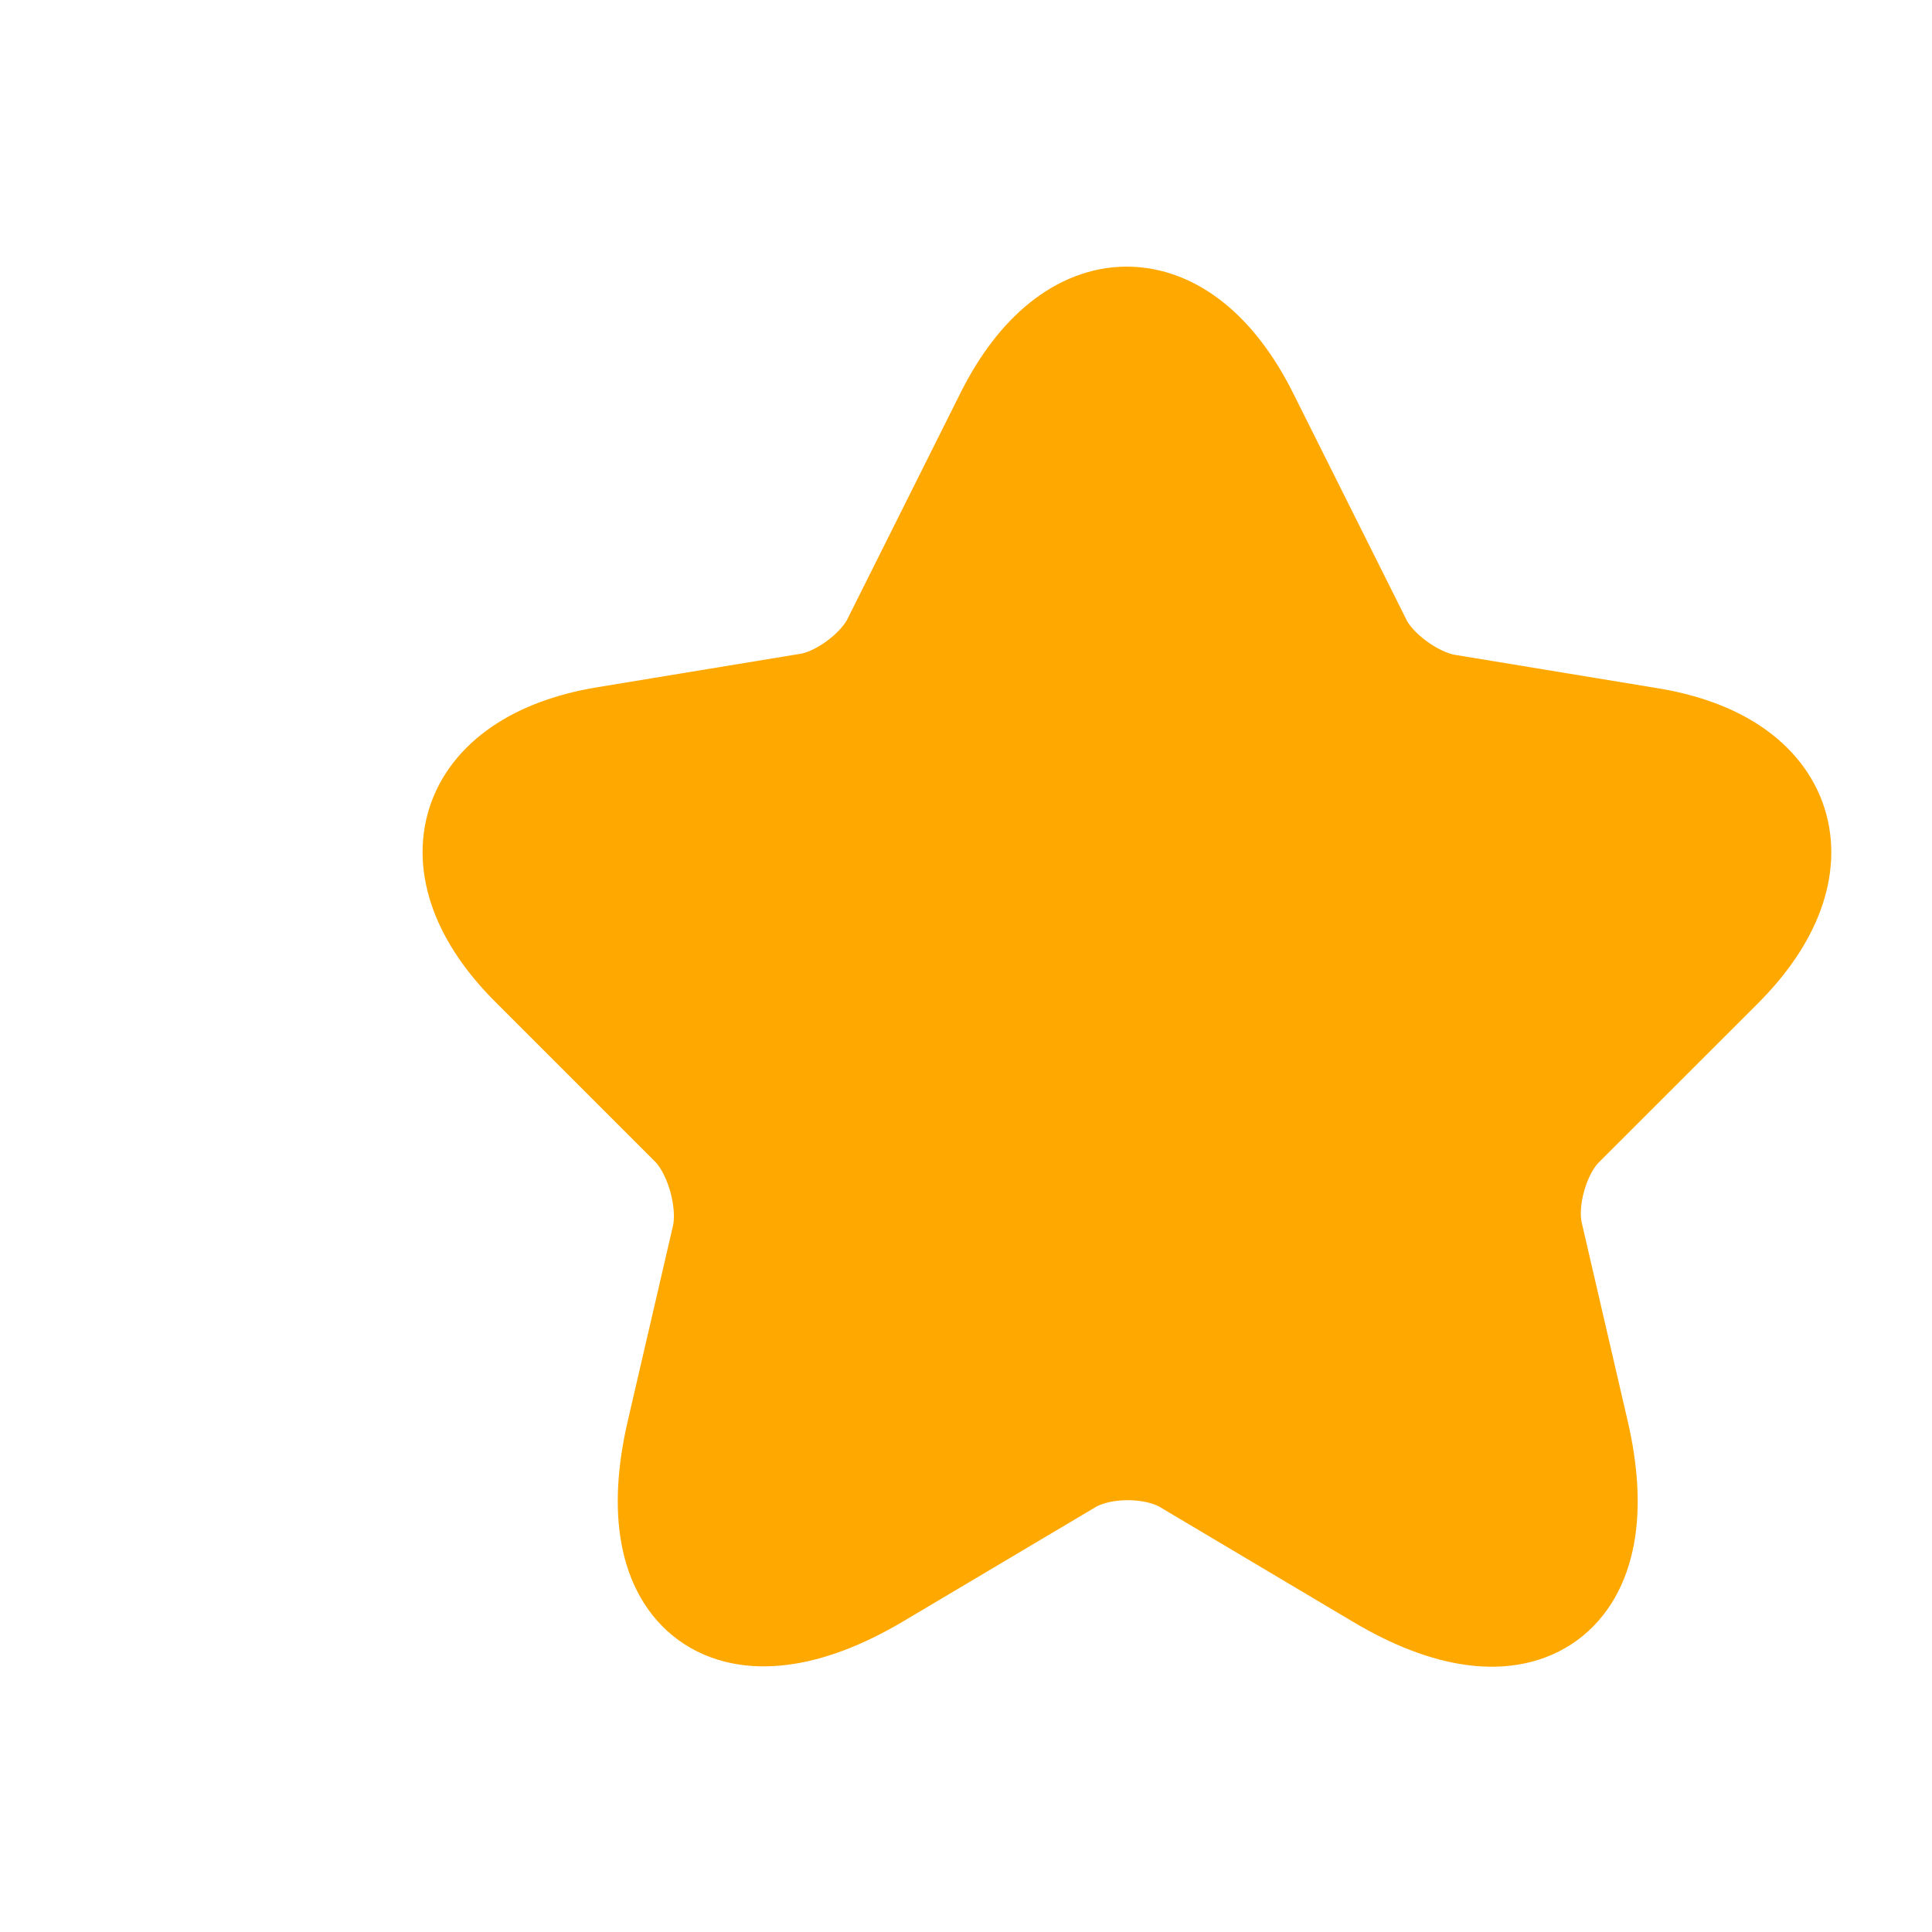
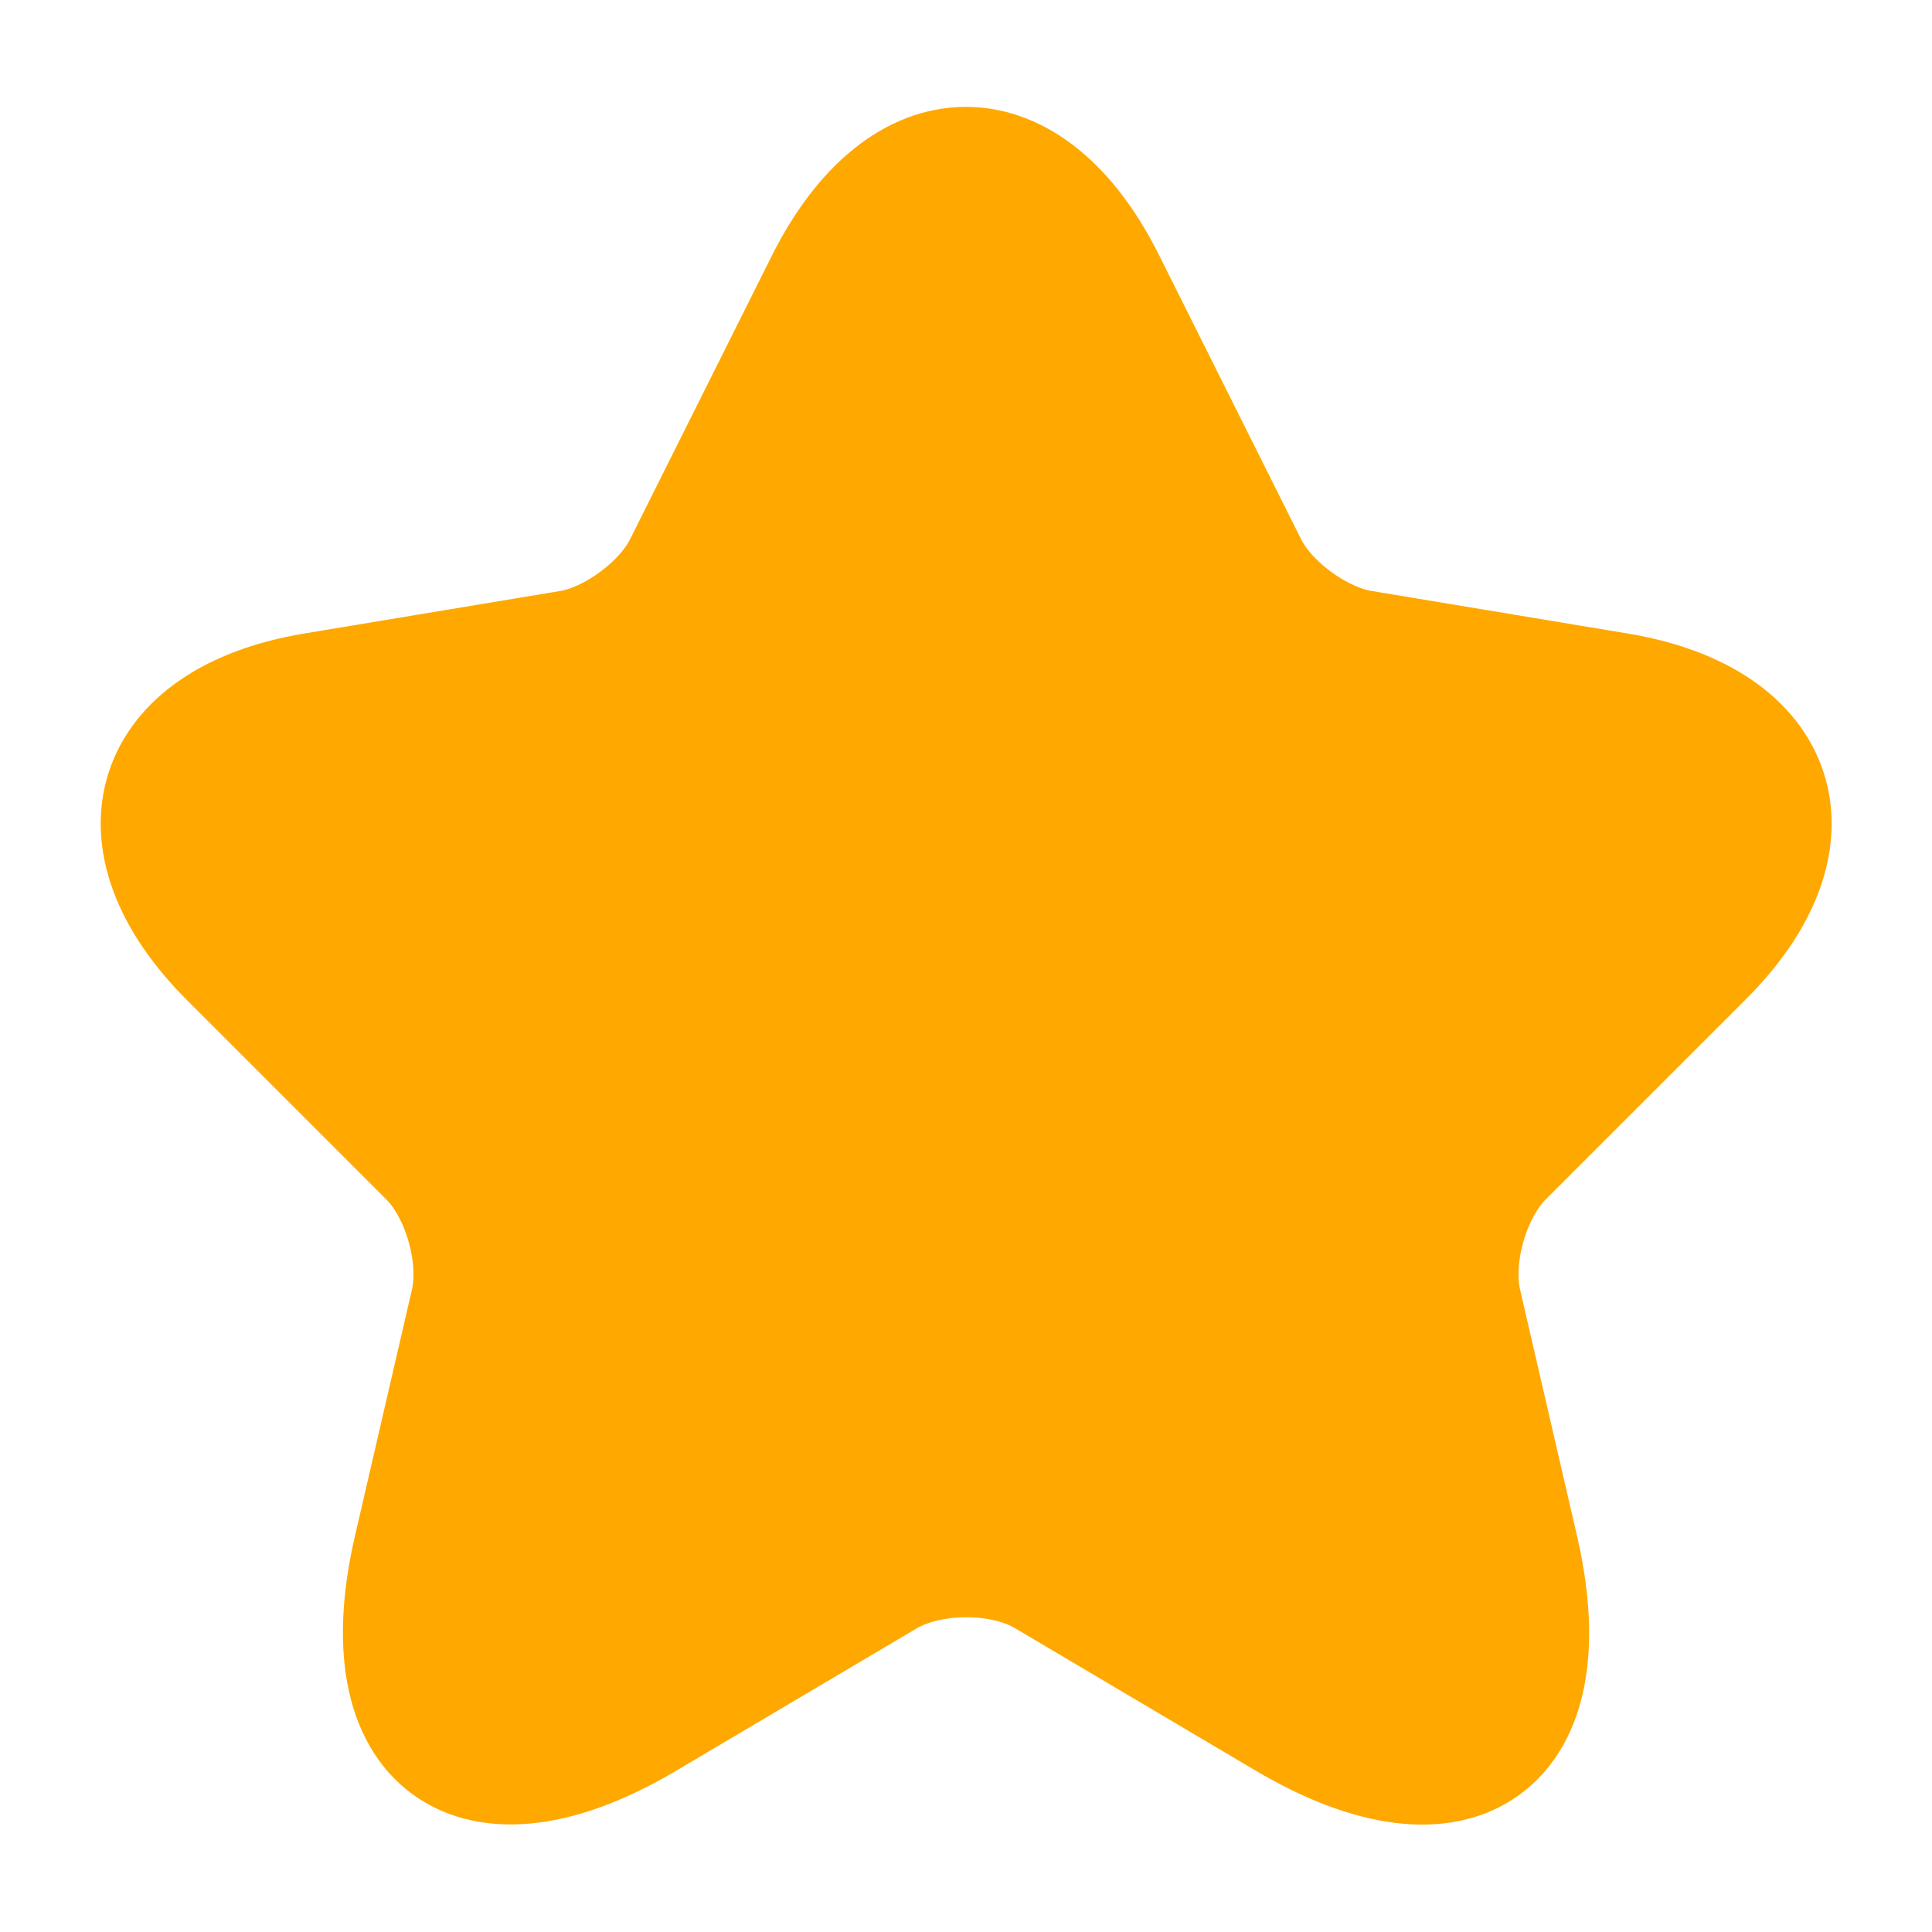
<svg xmlns="http://www.w3.org/2000/svg" width="24" height="24" viewBox="0 0 24 24" fill="none">
-   <path d="M15.389 5.211L16.799 8.031C16.989 8.421 17.5 8.791 17.93 8.871L20.48 9.291C22.11 9.561 22.489 10.741 21.32 11.921L19.329 13.911C19 14.241 18.809 14.891 18.919 15.361L19.489 17.821C19.939 19.761 18.899 20.521 17.189 19.501L14.8 18.081C14.37 17.821 13.649 17.821 13.22 18.081L10.829 19.501C9.119 20.511 8.079 19.761 8.529 17.821L9.099 15.361C9.189 14.881 8.999 14.231 8.669 13.901L6.679 11.911C5.509 10.741 5.889 9.561 7.519 9.281L10.069 8.861C10.499 8.791 11.009 8.411 11.2 8.021L12.61 5.201C13.38 3.681 14.62 3.681 15.389 5.211Z" stroke="#FFA800" stroke-width="1.5" stroke-linecap="round" stroke-linejoin="round" fill="#FFA800" />
+   <path d="M13.73 3.51L15.49 7.03C15.73 7.52 16.37 7.99 16.91 8.08L20.1 8.61C22.14 8.95 22.62 10.43 21.15 11.89L18.67 14.37C18.25 14.79 18.02 15.6 18.15 16.18L18.86 19.25C19.42 21.68 18.13 22.62 15.98 21.35L12.99 19.58C12.45 19.26 11.56 19.26 11.01 19.58L8.02 21.35C5.88 22.62 4.58 21.67 5.14 19.25L5.85 16.18C5.98 15.6 5.75 14.79 5.33 14.37L2.85 11.89C1.39 10.43 1.86 8.95 3.9 8.61L7.09 8.08C7.62 7.99 8.26 7.52 8.5 7.03L10.26 3.51C11.22 1.6 12.78 1.6 13.73 3.51Z" stroke="#FFA800" stroke-width="1.5" stroke-linecap="round" stroke-linejoin="round" fill="#FFA800" />
</svg>
